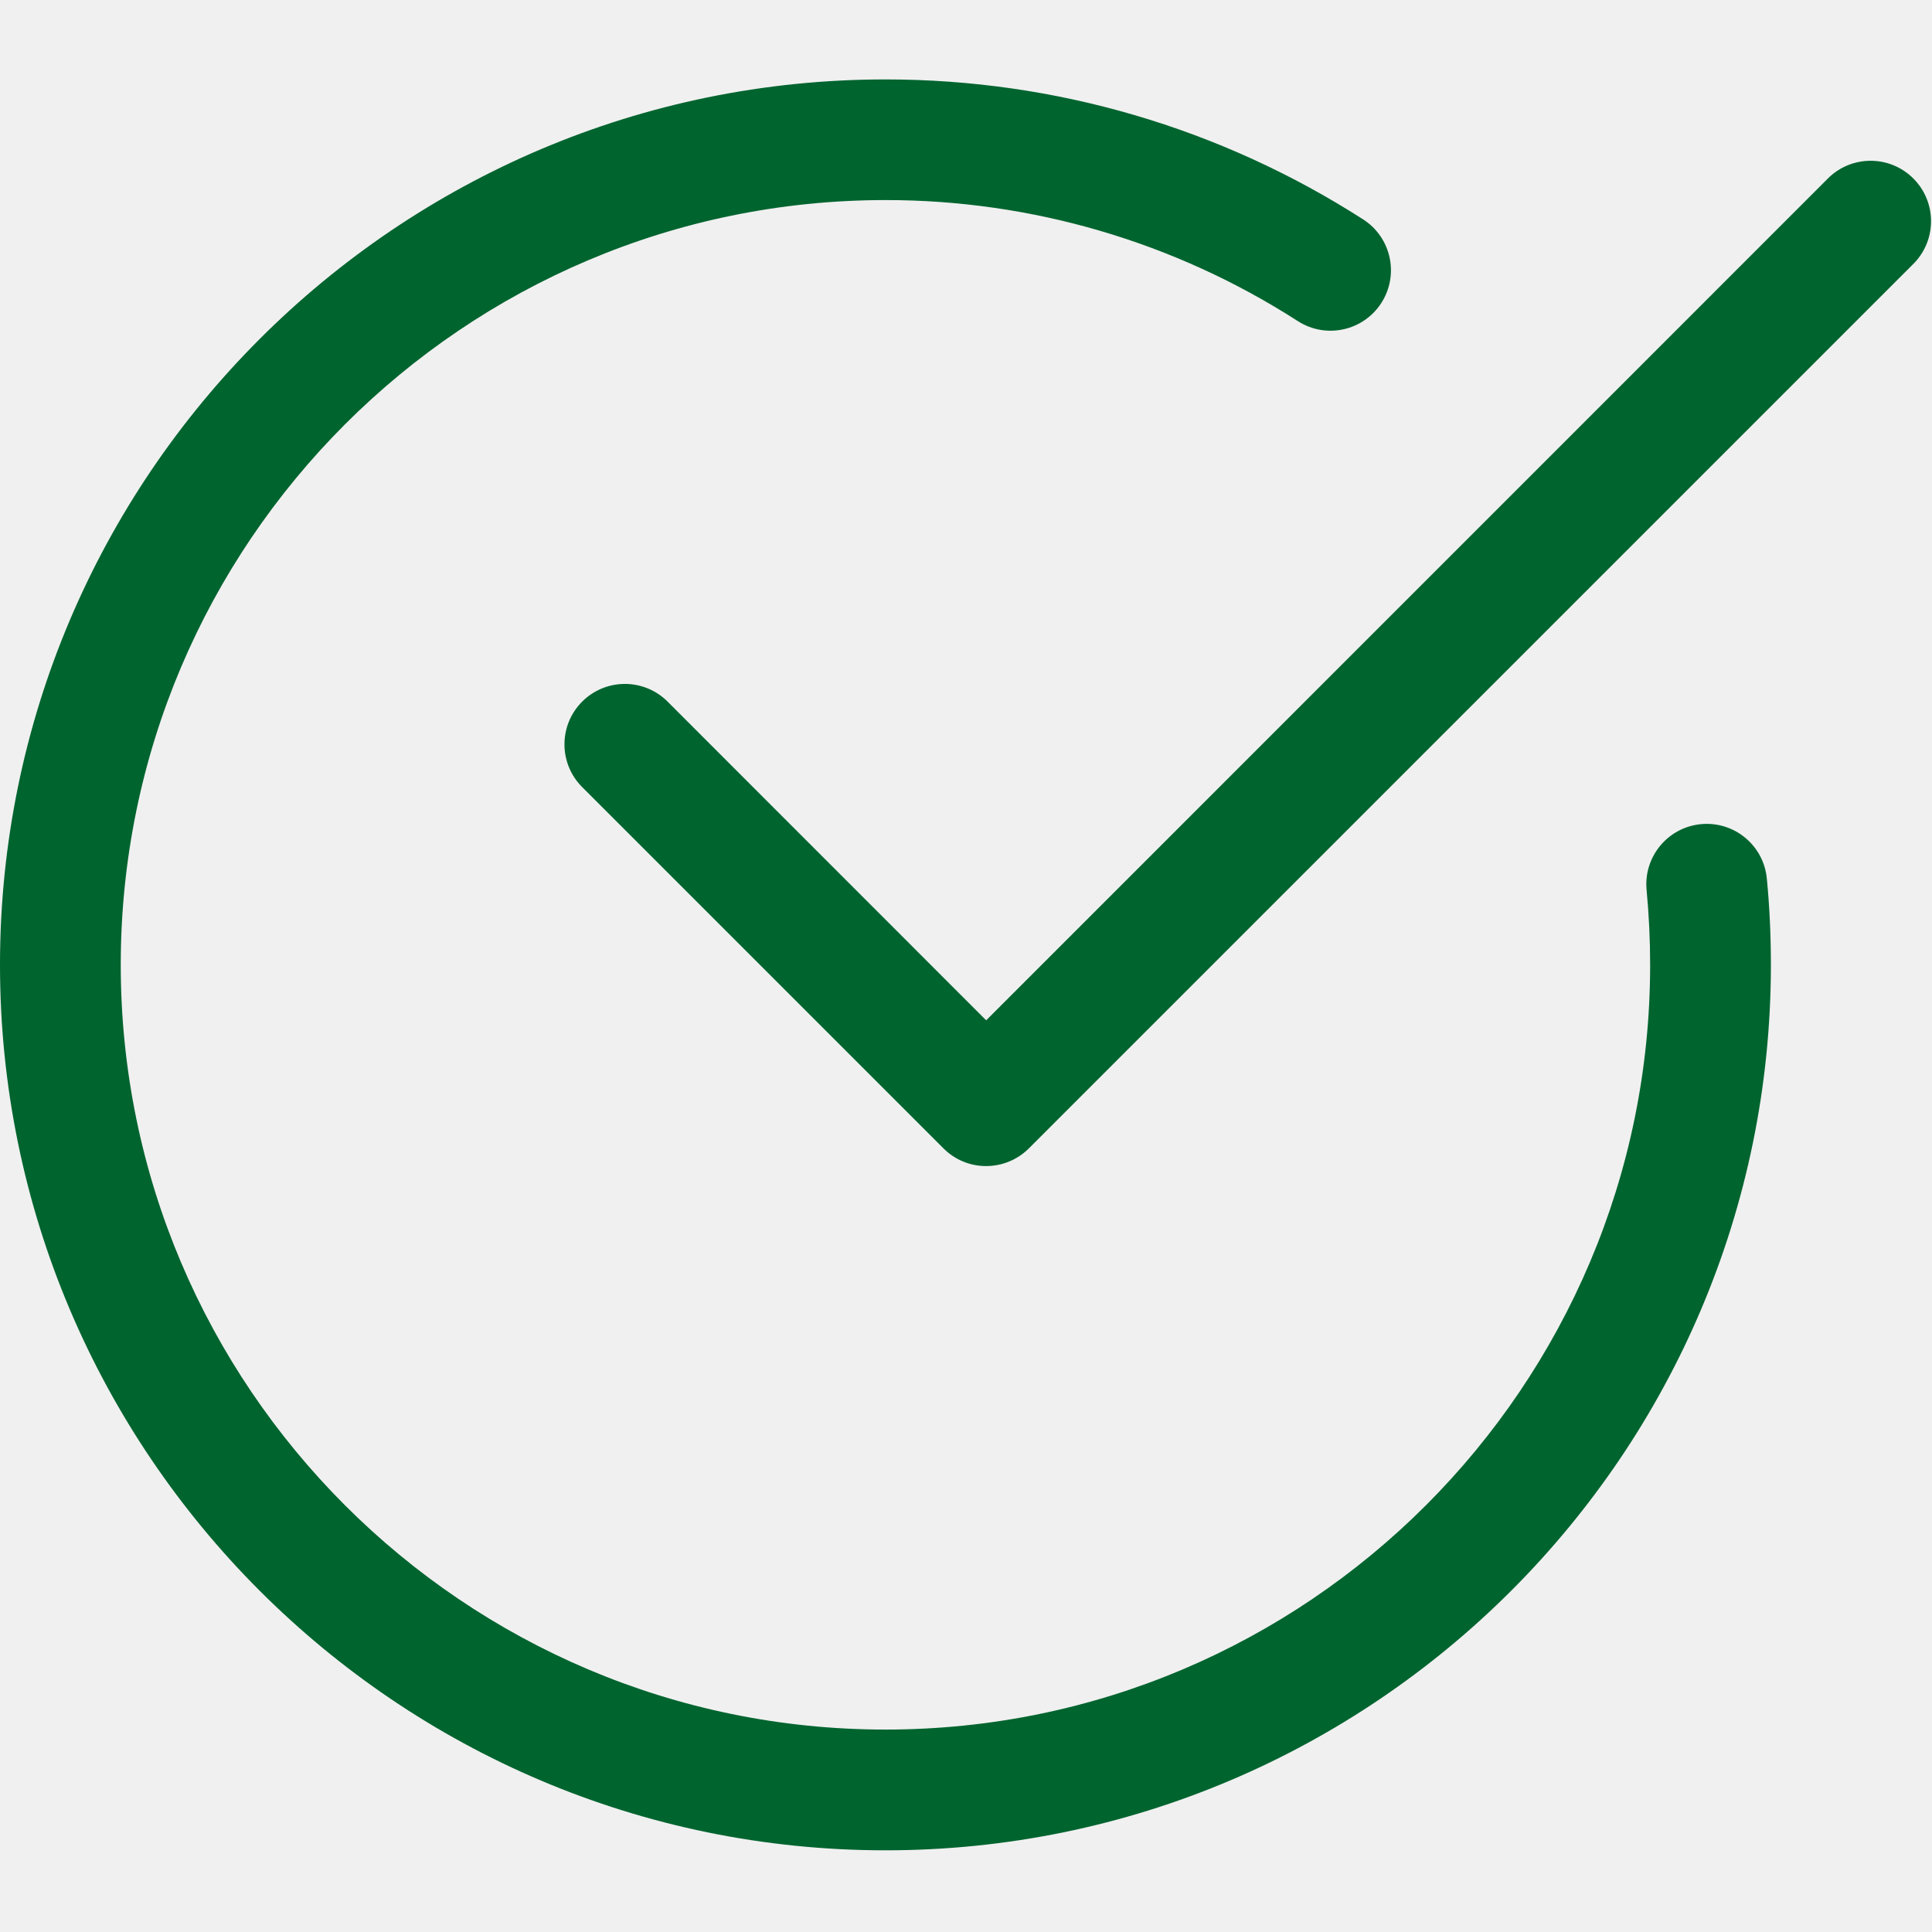
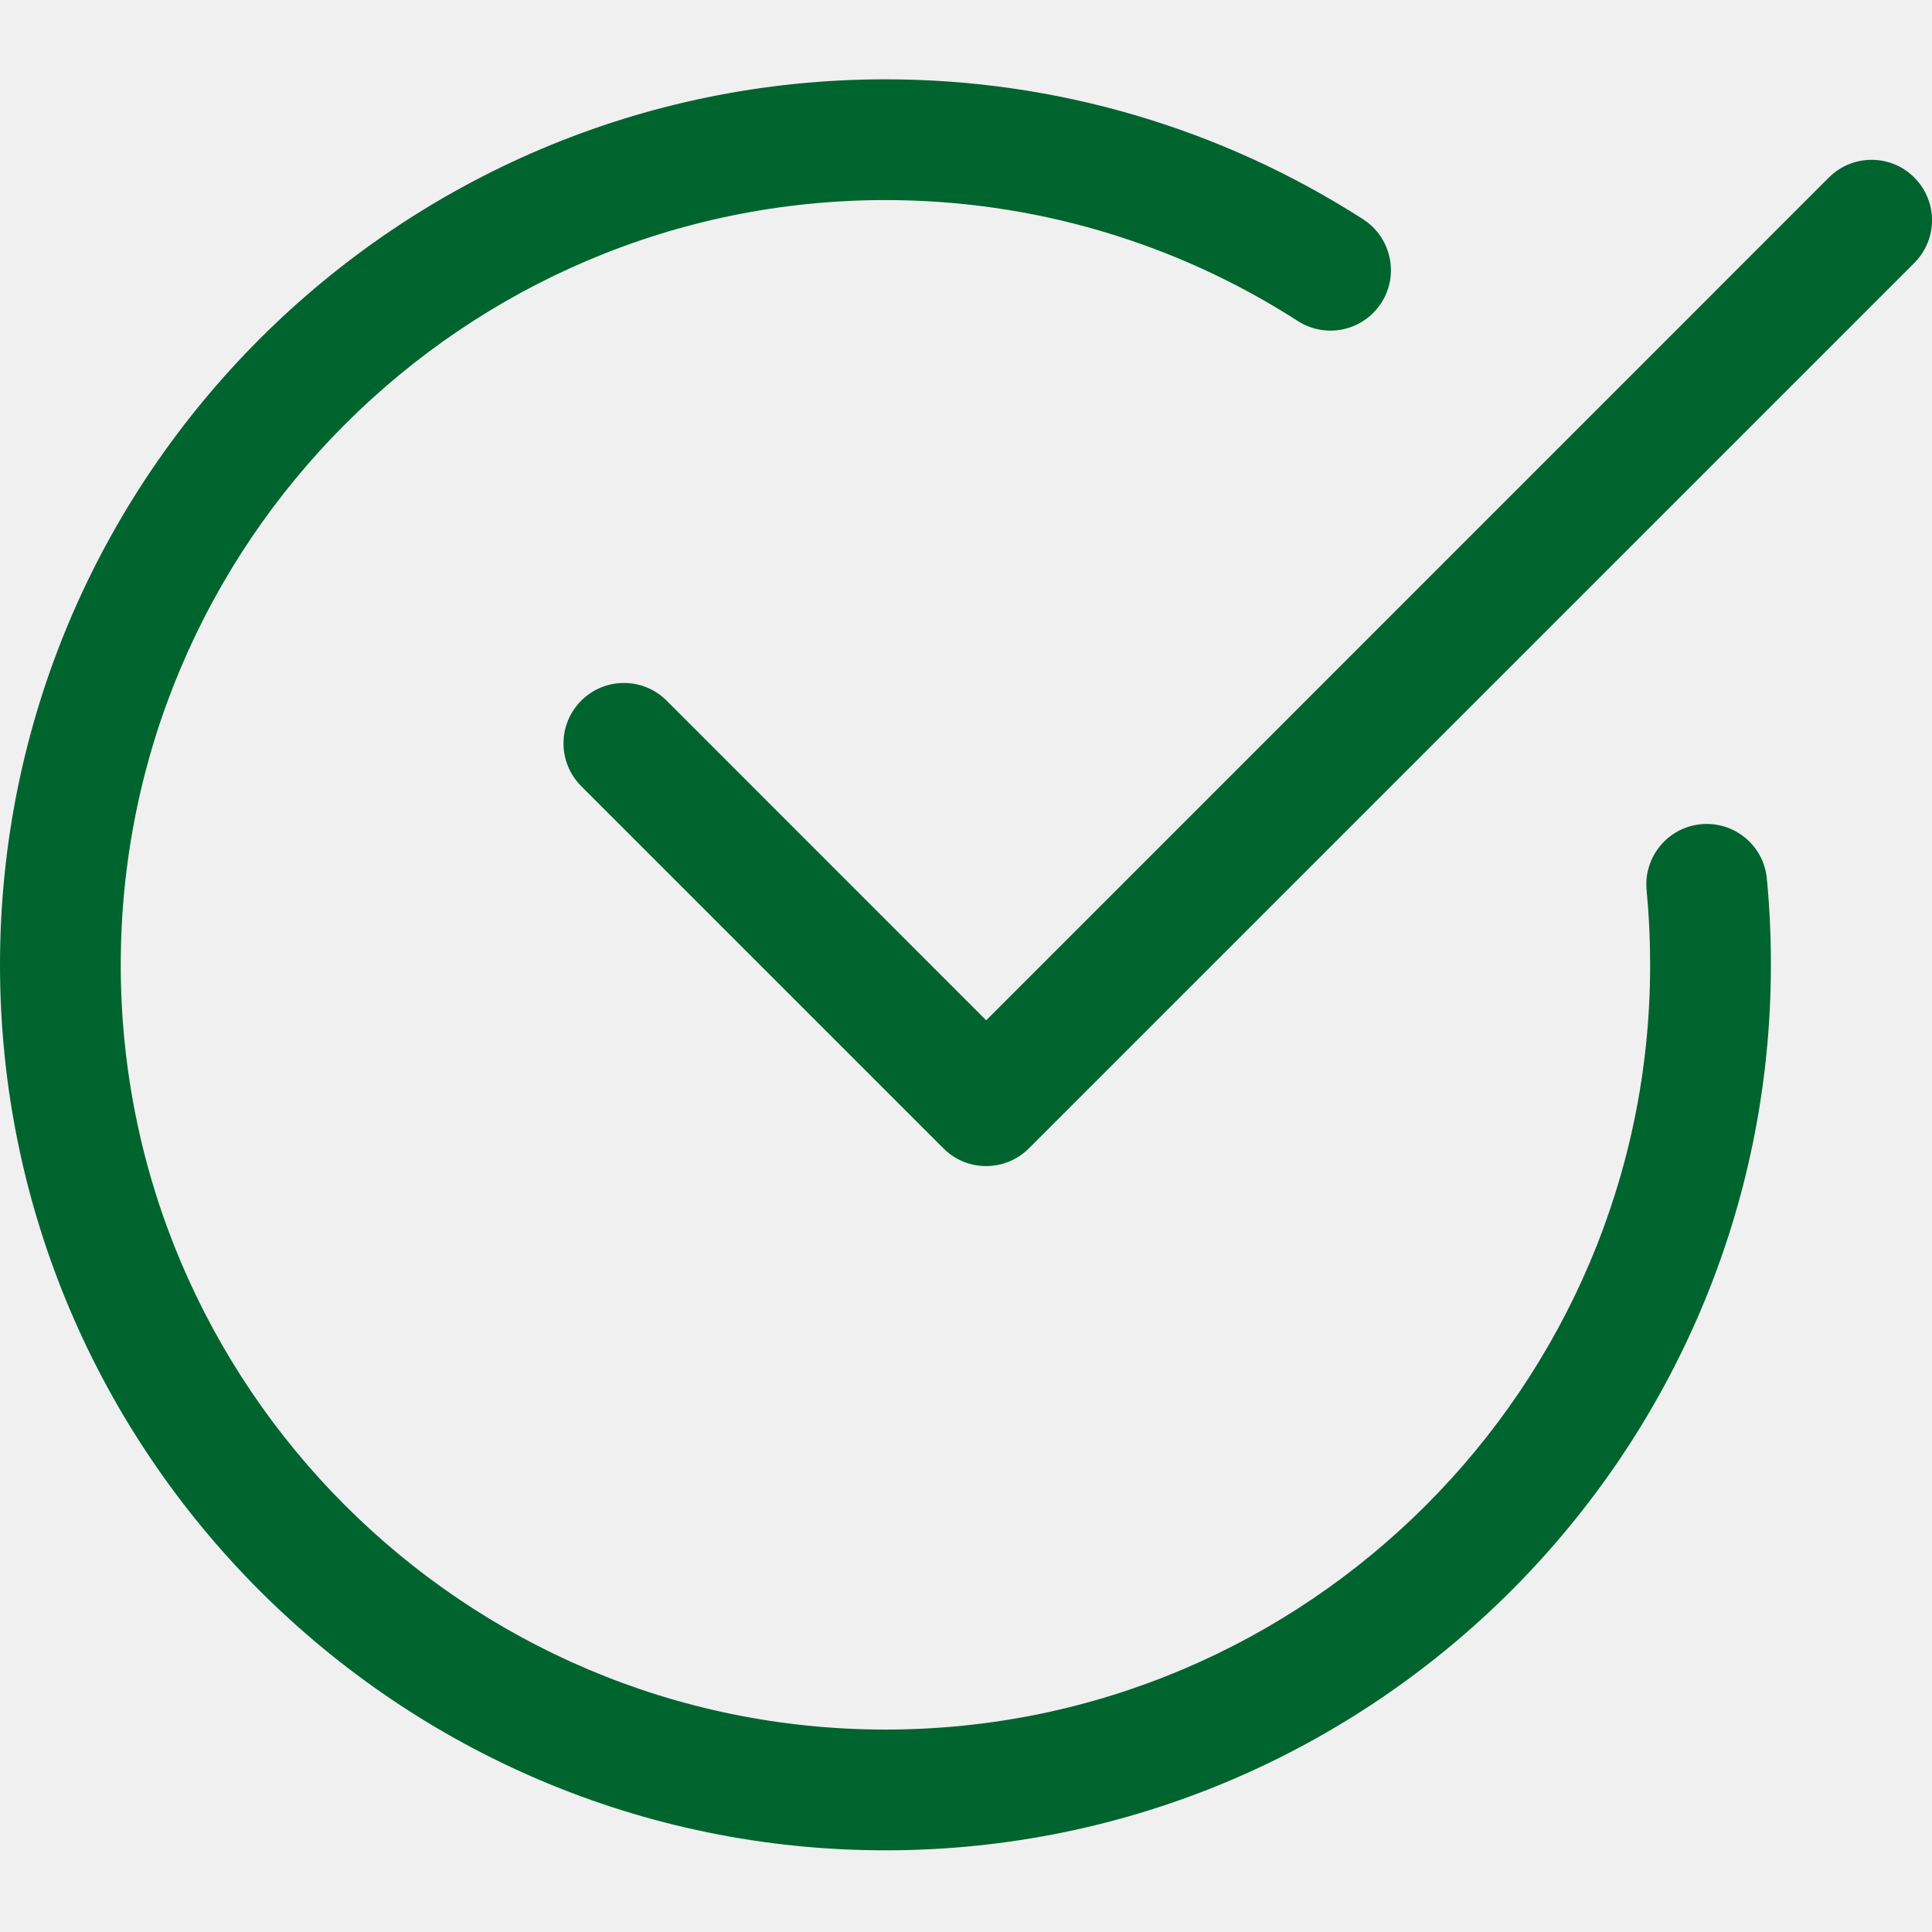
<svg xmlns="http://www.w3.org/2000/svg" width="18" height="18" viewBox="0 0 18 18" fill="none">
-   <g clip-path="url(#clip0)" fill="#00642F">
-     <path d="M8.25 17.239C3.7 17.239 0 13.538 0 8.989 0 4.44 3.701.74 8.25.74c1.582 0 3.12.451 4.45 1.304a.563.563 0 01-.608.948A7.094 7.094 0 008.25 1.864c-3.929 0-7.125 3.197-7.125 7.125s3.196 7.125 7.125 7.125c3.928 0 7.124-3.197 7.124-7.125a7.37 7.37 0 00-.033-.696.562.562 0 111.12-.109c.026.265.038.534.038.805 0 4.549-3.7 8.25-8.25 8.25z" />
-     <path d="M9.187 10.864a.558.558 0 01-.397-.165L5.415 7.324a.563.563 0 01.796-.796l2.977 2.978 7.851-7.852a.563.563 0 01.796.796l-8.25 8.25a.564.564 0 01-.398.164z" />
+   <g clip-path="url(#clip0)">
+     <path d="M8.25 17.239C3.701 17.239 0 13.538 0 8.989C0 4.44 3.701 0.739 8.25 0.739C9.832 0.739 11.37 1.19 12.7 2.043C12.961 2.212 13.038 2.559 12.87 2.821C12.701 3.083 12.354 3.159 12.092 2.991C10.944 2.253 9.615 1.864 8.25 1.864C4.321 1.864 1.125 5.061 1.125 8.989C1.125 12.917 4.321 16.114 8.25 16.114C12.178 16.114 15.374 12.917 15.374 8.989C15.374 8.754 15.363 8.522 15.341 8.293C15.312 7.983 15.538 7.709 15.847 7.679C16.157 7.65 16.431 7.875 16.461 8.184C16.487 8.449 16.499 8.718 16.499 8.989C16.499 13.538 12.798 17.239 8.25 17.239Z" fill="#00642F" />
+     <path d="M9.187 10.864C9.043 10.864 8.899 10.809 8.79 10.699L5.415 7.324C5.195 7.104 5.195 6.748 5.415 6.528C5.635 6.308 5.991 6.308 6.211 6.528L9.188 9.506L17.039 1.654C17.259 1.434 17.616 1.434 17.835 1.654C18.055 1.874 18.055 2.23 17.835 2.45L9.585 10.7C9.475 10.809 9.331 10.864 9.187 10.864Z" fill="#00642F" />
  </g>
  <defs>
    <clipPath id="clip0">
-       <path fill="#fff" d="M0 0h18v18H0z" />
+       <rect width="18" height="18" fill="white" />
    </clipPath>
  </defs>
</svg>
